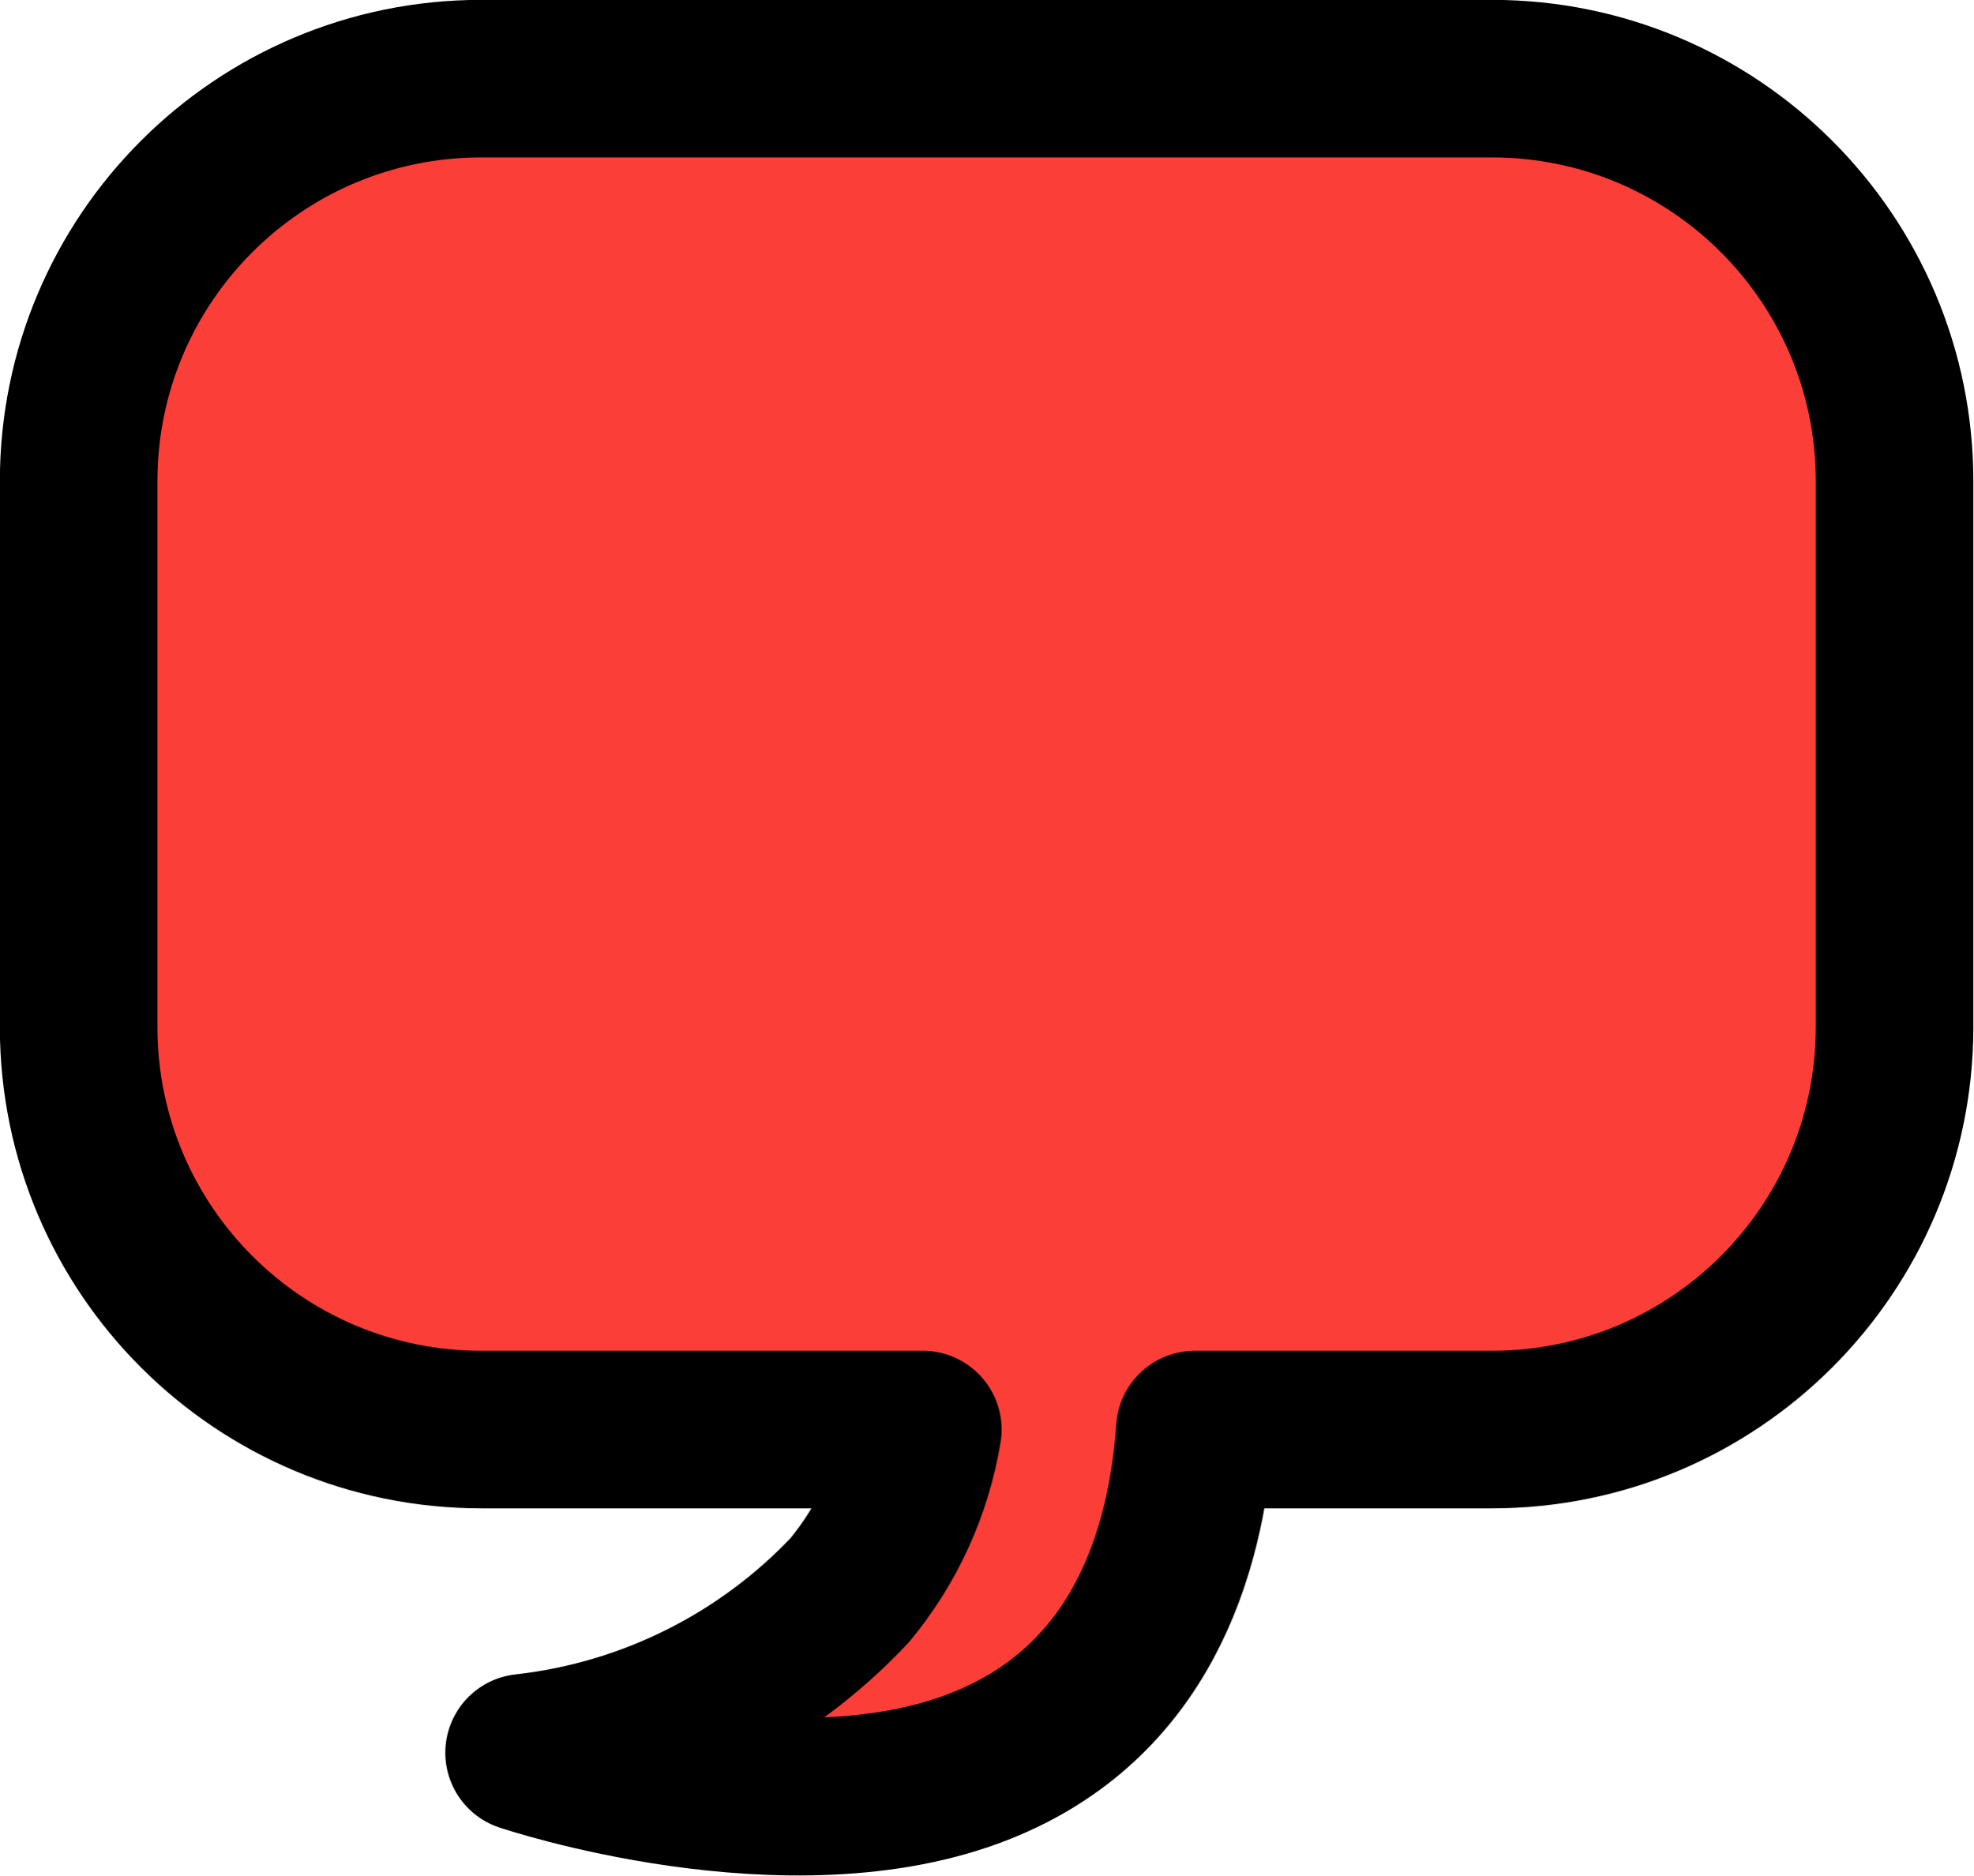
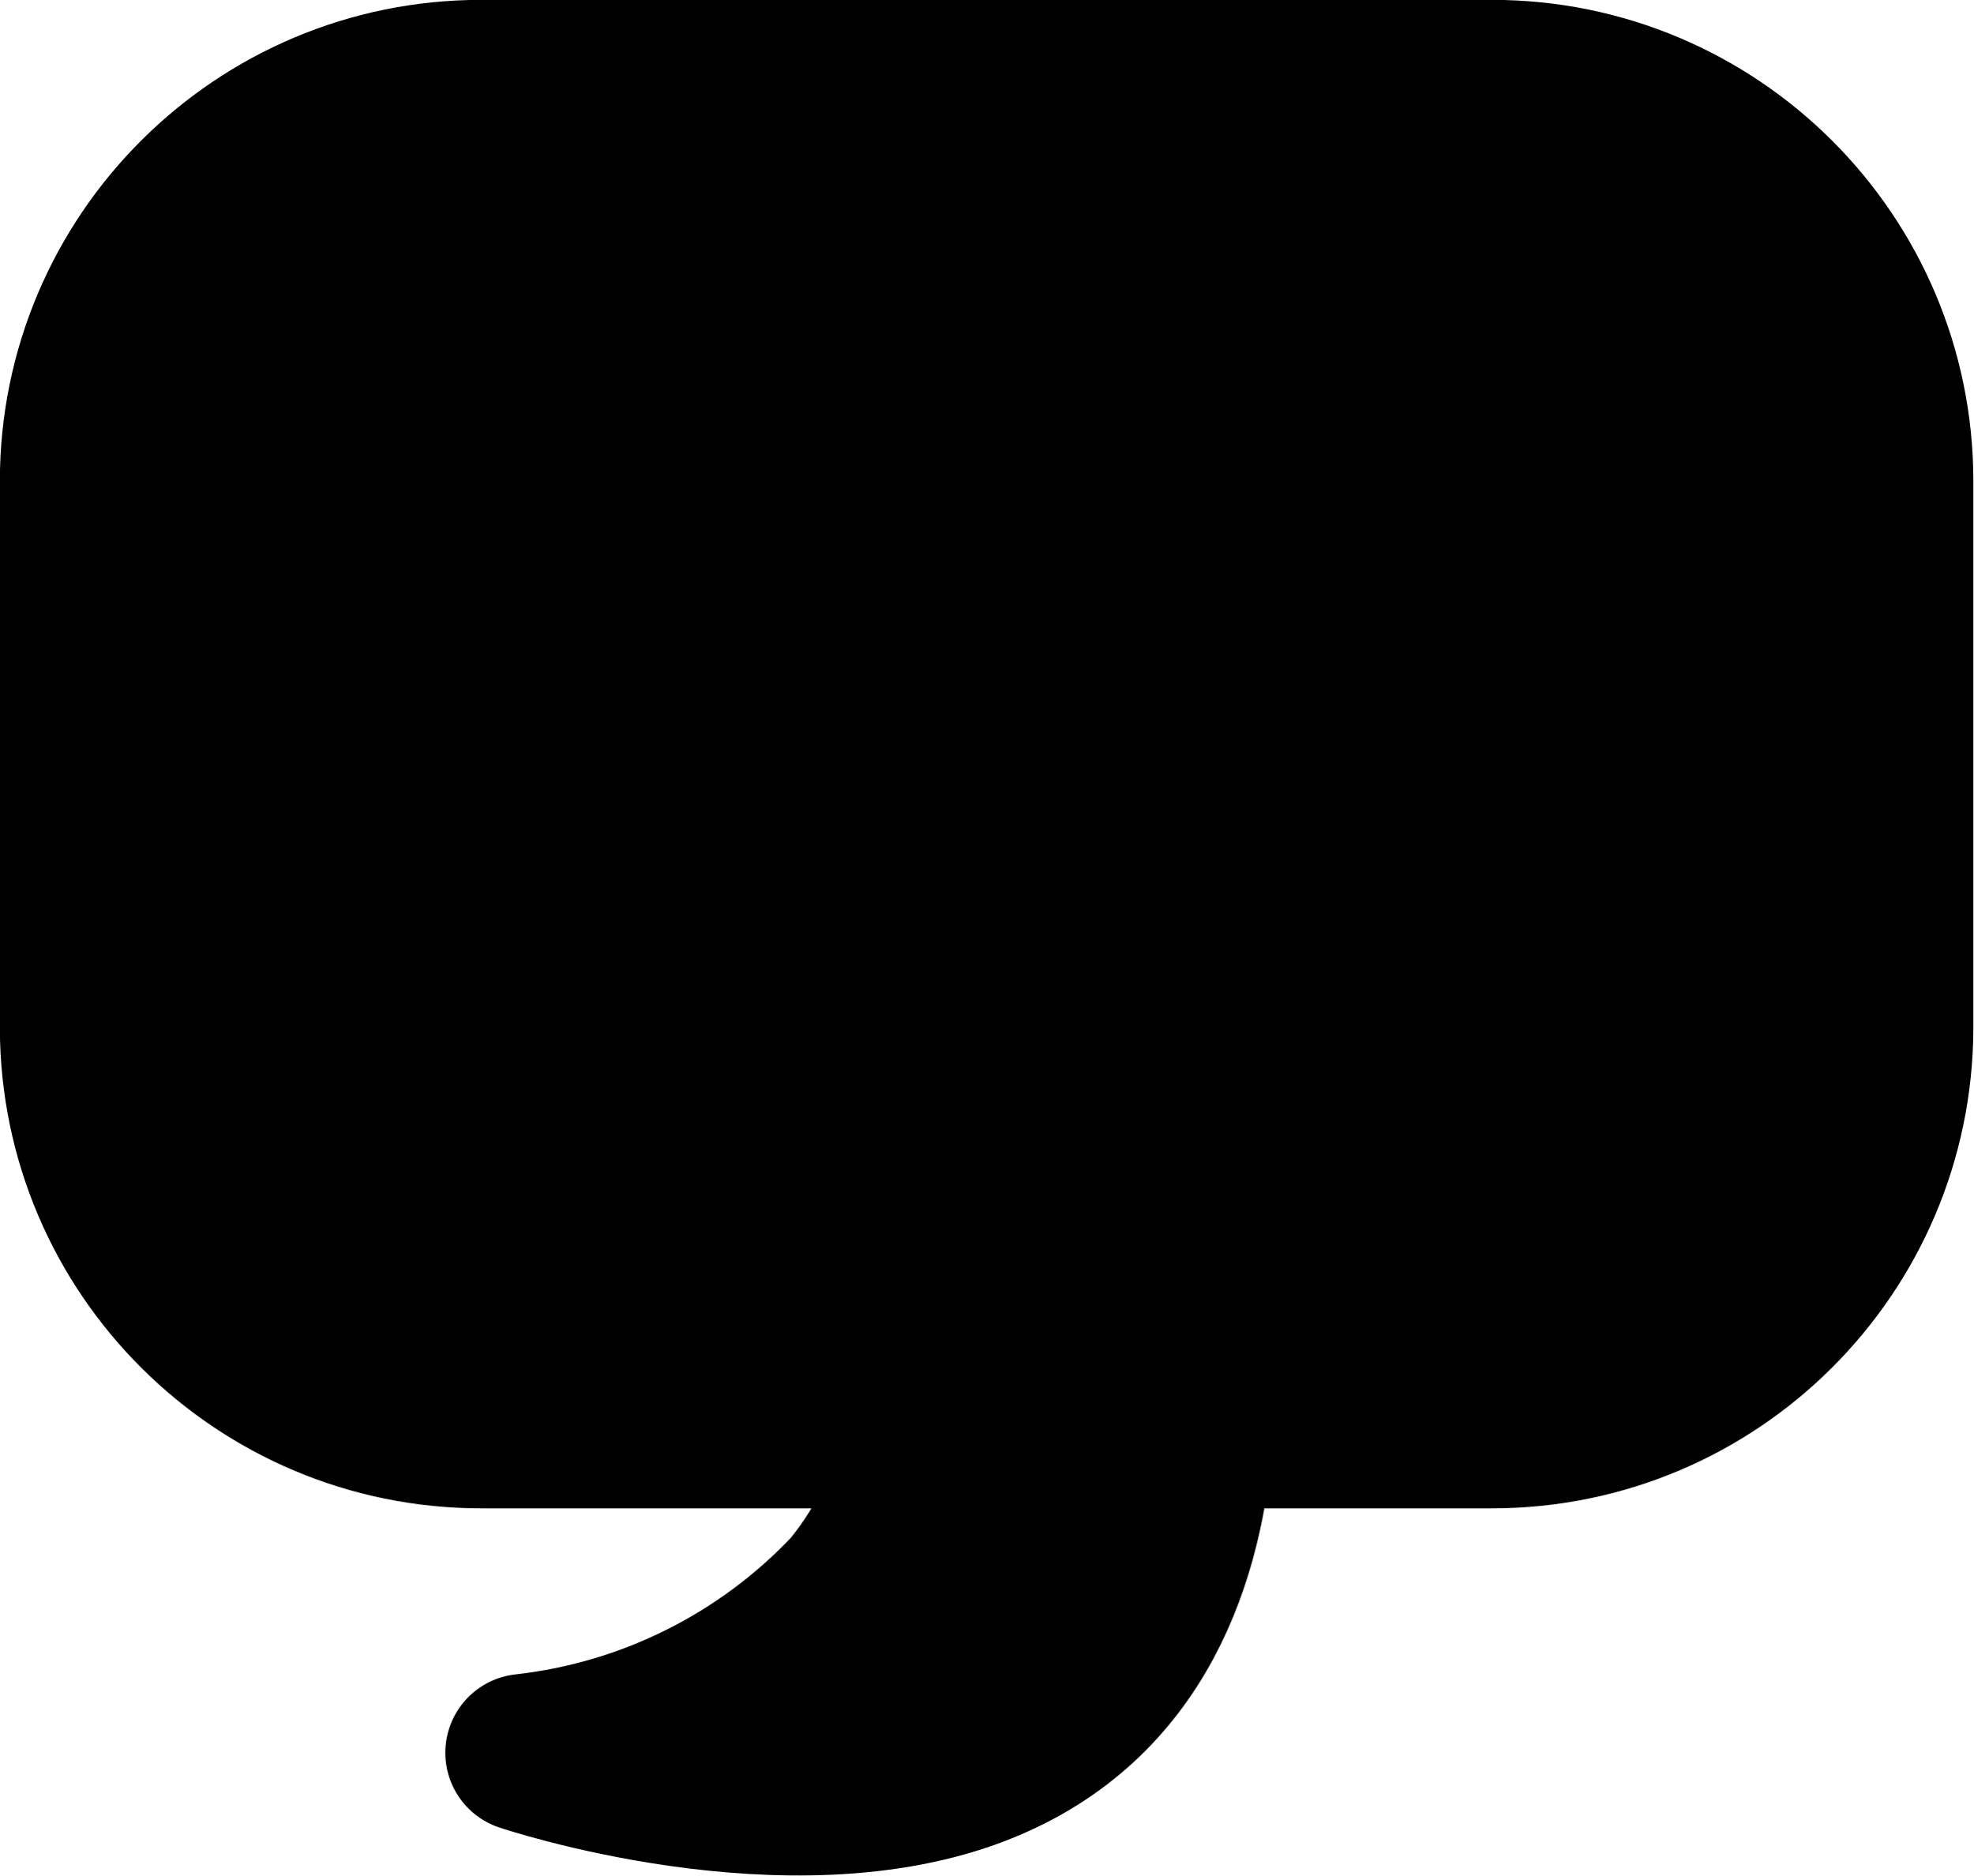
<svg xmlns="http://www.w3.org/2000/svg" viewBox="0 0 71.01 67.5">
  <defs>
-     <style>.cls-1{fill:#fc3e39;stroke:#000;stroke-linejoin:round;stroke-width:5.67px;}</style>
+     <style>.cls-1{fill:currentColor;stroke:#000;stroke-linejoin:round;stroke-width:5.67px;}</style>
  </defs>
  <g id="레이어_2" data-name="레이어 2">
    <g id="레이어_1-2" data-name="레이어 1">
      <path class="cls-1" d="M53.69,2.83H17.32A14.49,14.49,0,0,0,2.83,17.32V37A14.49,14.49,0,0,0,17.32,51.45H33.21a12.18,12.18,0,0,1-2.63,5.78,19,19,0,0,1-11.72,5.85s9.58,3.23,16.47.46C41,61.27,42.68,56,43,51.45H53.69A14.49,14.49,0,0,0,68.18,37V17.32A14.49,14.49,0,0,0,53.69,2.83Z" />
    </g>
  </g>
</svg>
